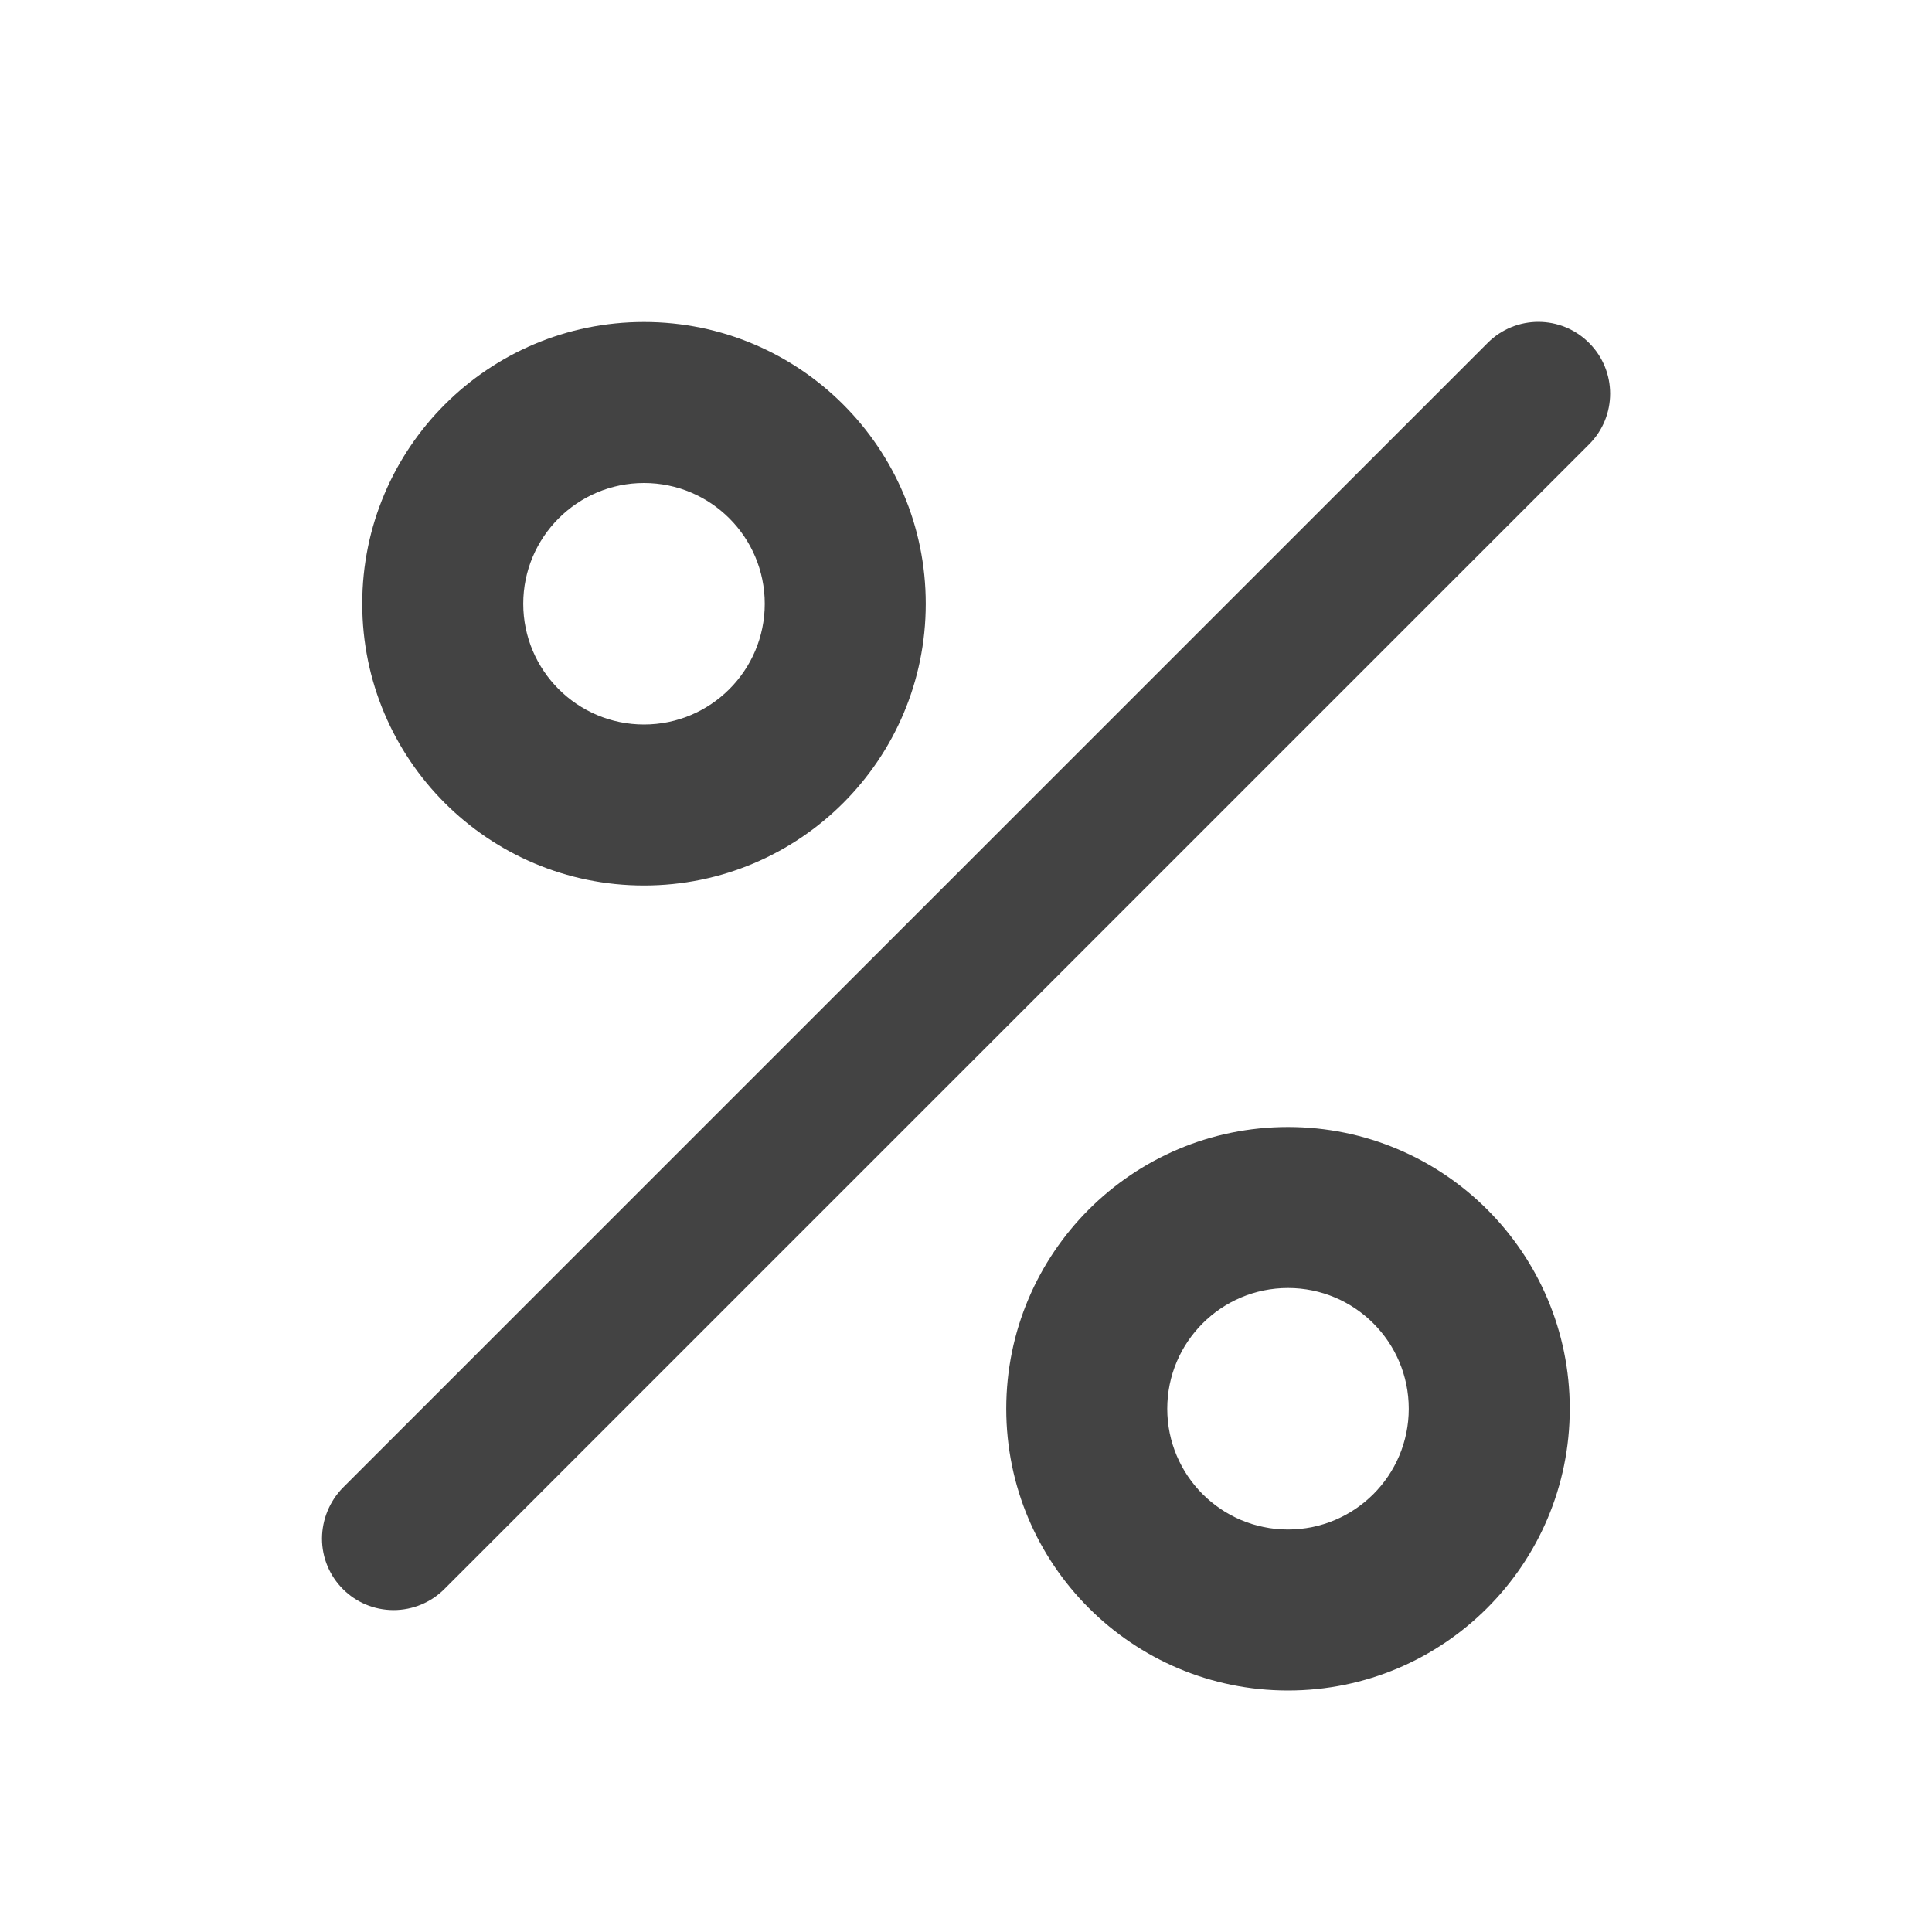
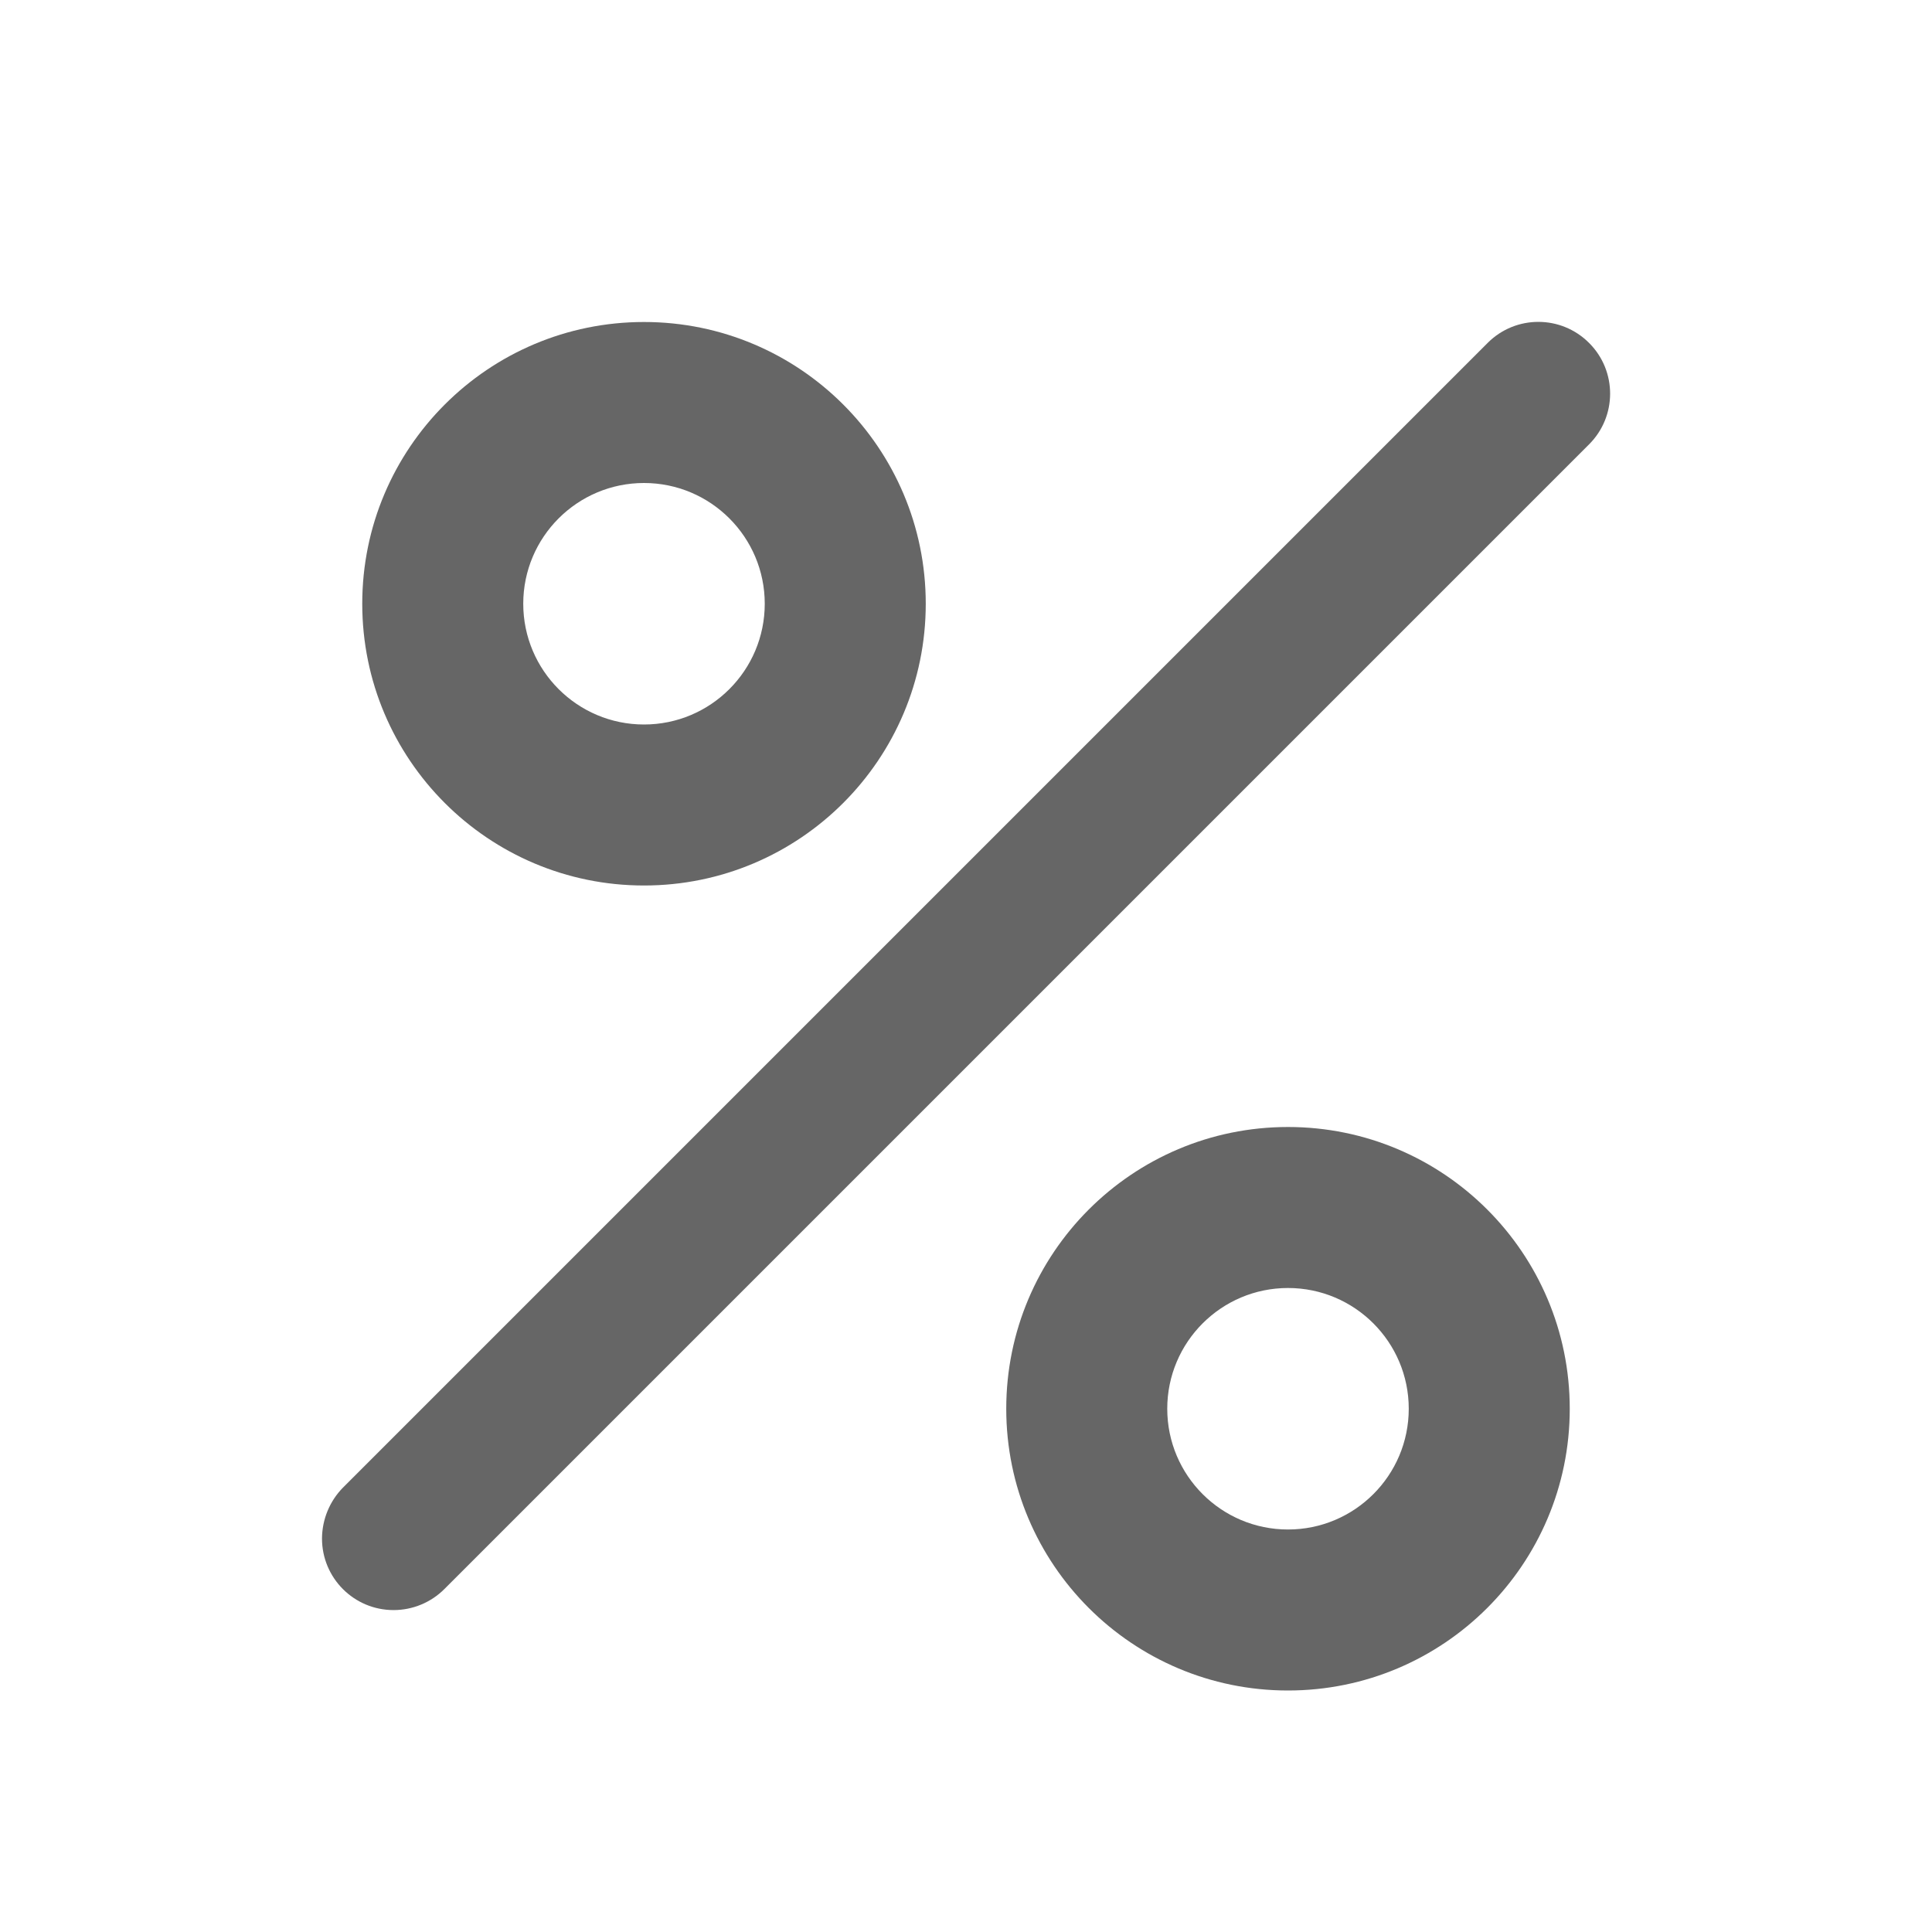
<svg xmlns="http://www.w3.org/2000/svg" version="1.1" viewBox="0 0 24 24">
-   <g fill="#434343">
+   <g fill="#666">
    <path opacity="0" d="M0,0h24v24h-24Z" />
    <path d="M8,11l-1.5299e-07,-3.55271e-15c1.933,8.4494e-08 3.5,-1.567 3.5,-3.5c8.4494e-08,-1.933 -1.567,-3.5 -3.5,-3.5c-1.933,-8.4494e-08 -3.5,1.567 -3.5,3.5l3.64153e-14,-3.75495e-07c-2.91874e-07,1.933 1.567,3.5 3.5,3.5c4.74114e-08,7.10543e-15 1.05579e-07,1.42109e-14 1.5299e-07,1.77636e-14Zm0,-5l-6.55671e-08,1.77636e-15c0.828,-3.62117e-08 1.5,0.672 1.5,1.5c3.62117e-08,0.828 -0.672,1.5 -1.5,1.5c-0.828,3.62117e-08 -1.5,-0.672 -1.5,-1.5l1.5099e-14,1.60927e-07c-1.25089e-07,-0.828 0.672,-1.5 1.5,-1.5c2.03192e-08,-2.66454e-15 4.52479e-08,-6.21725e-15 6.55671e-08,-7.99361e-15Z" />
    <path d="M16,14l-1.5299e-07,3.55271e-15c-1.933,8.4494e-08 -3.5,1.567 -3.5,3.5c8.4494e-08,1.933 1.567,3.5 3.5,3.5c1.933,-8.4494e-08 3.5,-1.567 3.5,-3.5l3.55271e-15,1.5299e-07c0,-1.933 -1.567,-3.5 -3.5,-3.5Zm0,5h-6.55671e-08c-0.828,-3.62117e-08 -1.5,-0.672 -1.5,-1.5c3.62117e-08,-0.828 0.672,-1.5 1.5,-1.5c0.828,3.62117e-08 1.5,0.672 1.5,1.5v-6.55671e-08c0,0.828 -0.672,1.5 -1.5,1.5Z" />
    <path d="M19.74,4.26l1.58031e-09,1.58371e-09c-0.347,-0.348 -0.911,-0.349 -1.259,-0.001c-0,0 -0.001,0.001 -0.001,0.001l-14.22,14.22l-1.95522e-09,1.99537e-09c-0.165,0.168 -0.258,0.394 -0.26,0.63l-1.84295e-08,1.21897e-05c-0.001,0.492 0.397,0.891 0.889,0.891c0.237,0 0.464,-0.094 0.631,-0.261l14.22,-14.22l8.42904e-09,-8.41097e-09c0.348,-0.347 0.349,-0.911 0.001,-1.259c-0,-0 -0.001,-0.001 -0.001,-0.001Z" />
  </g>
</svg>
